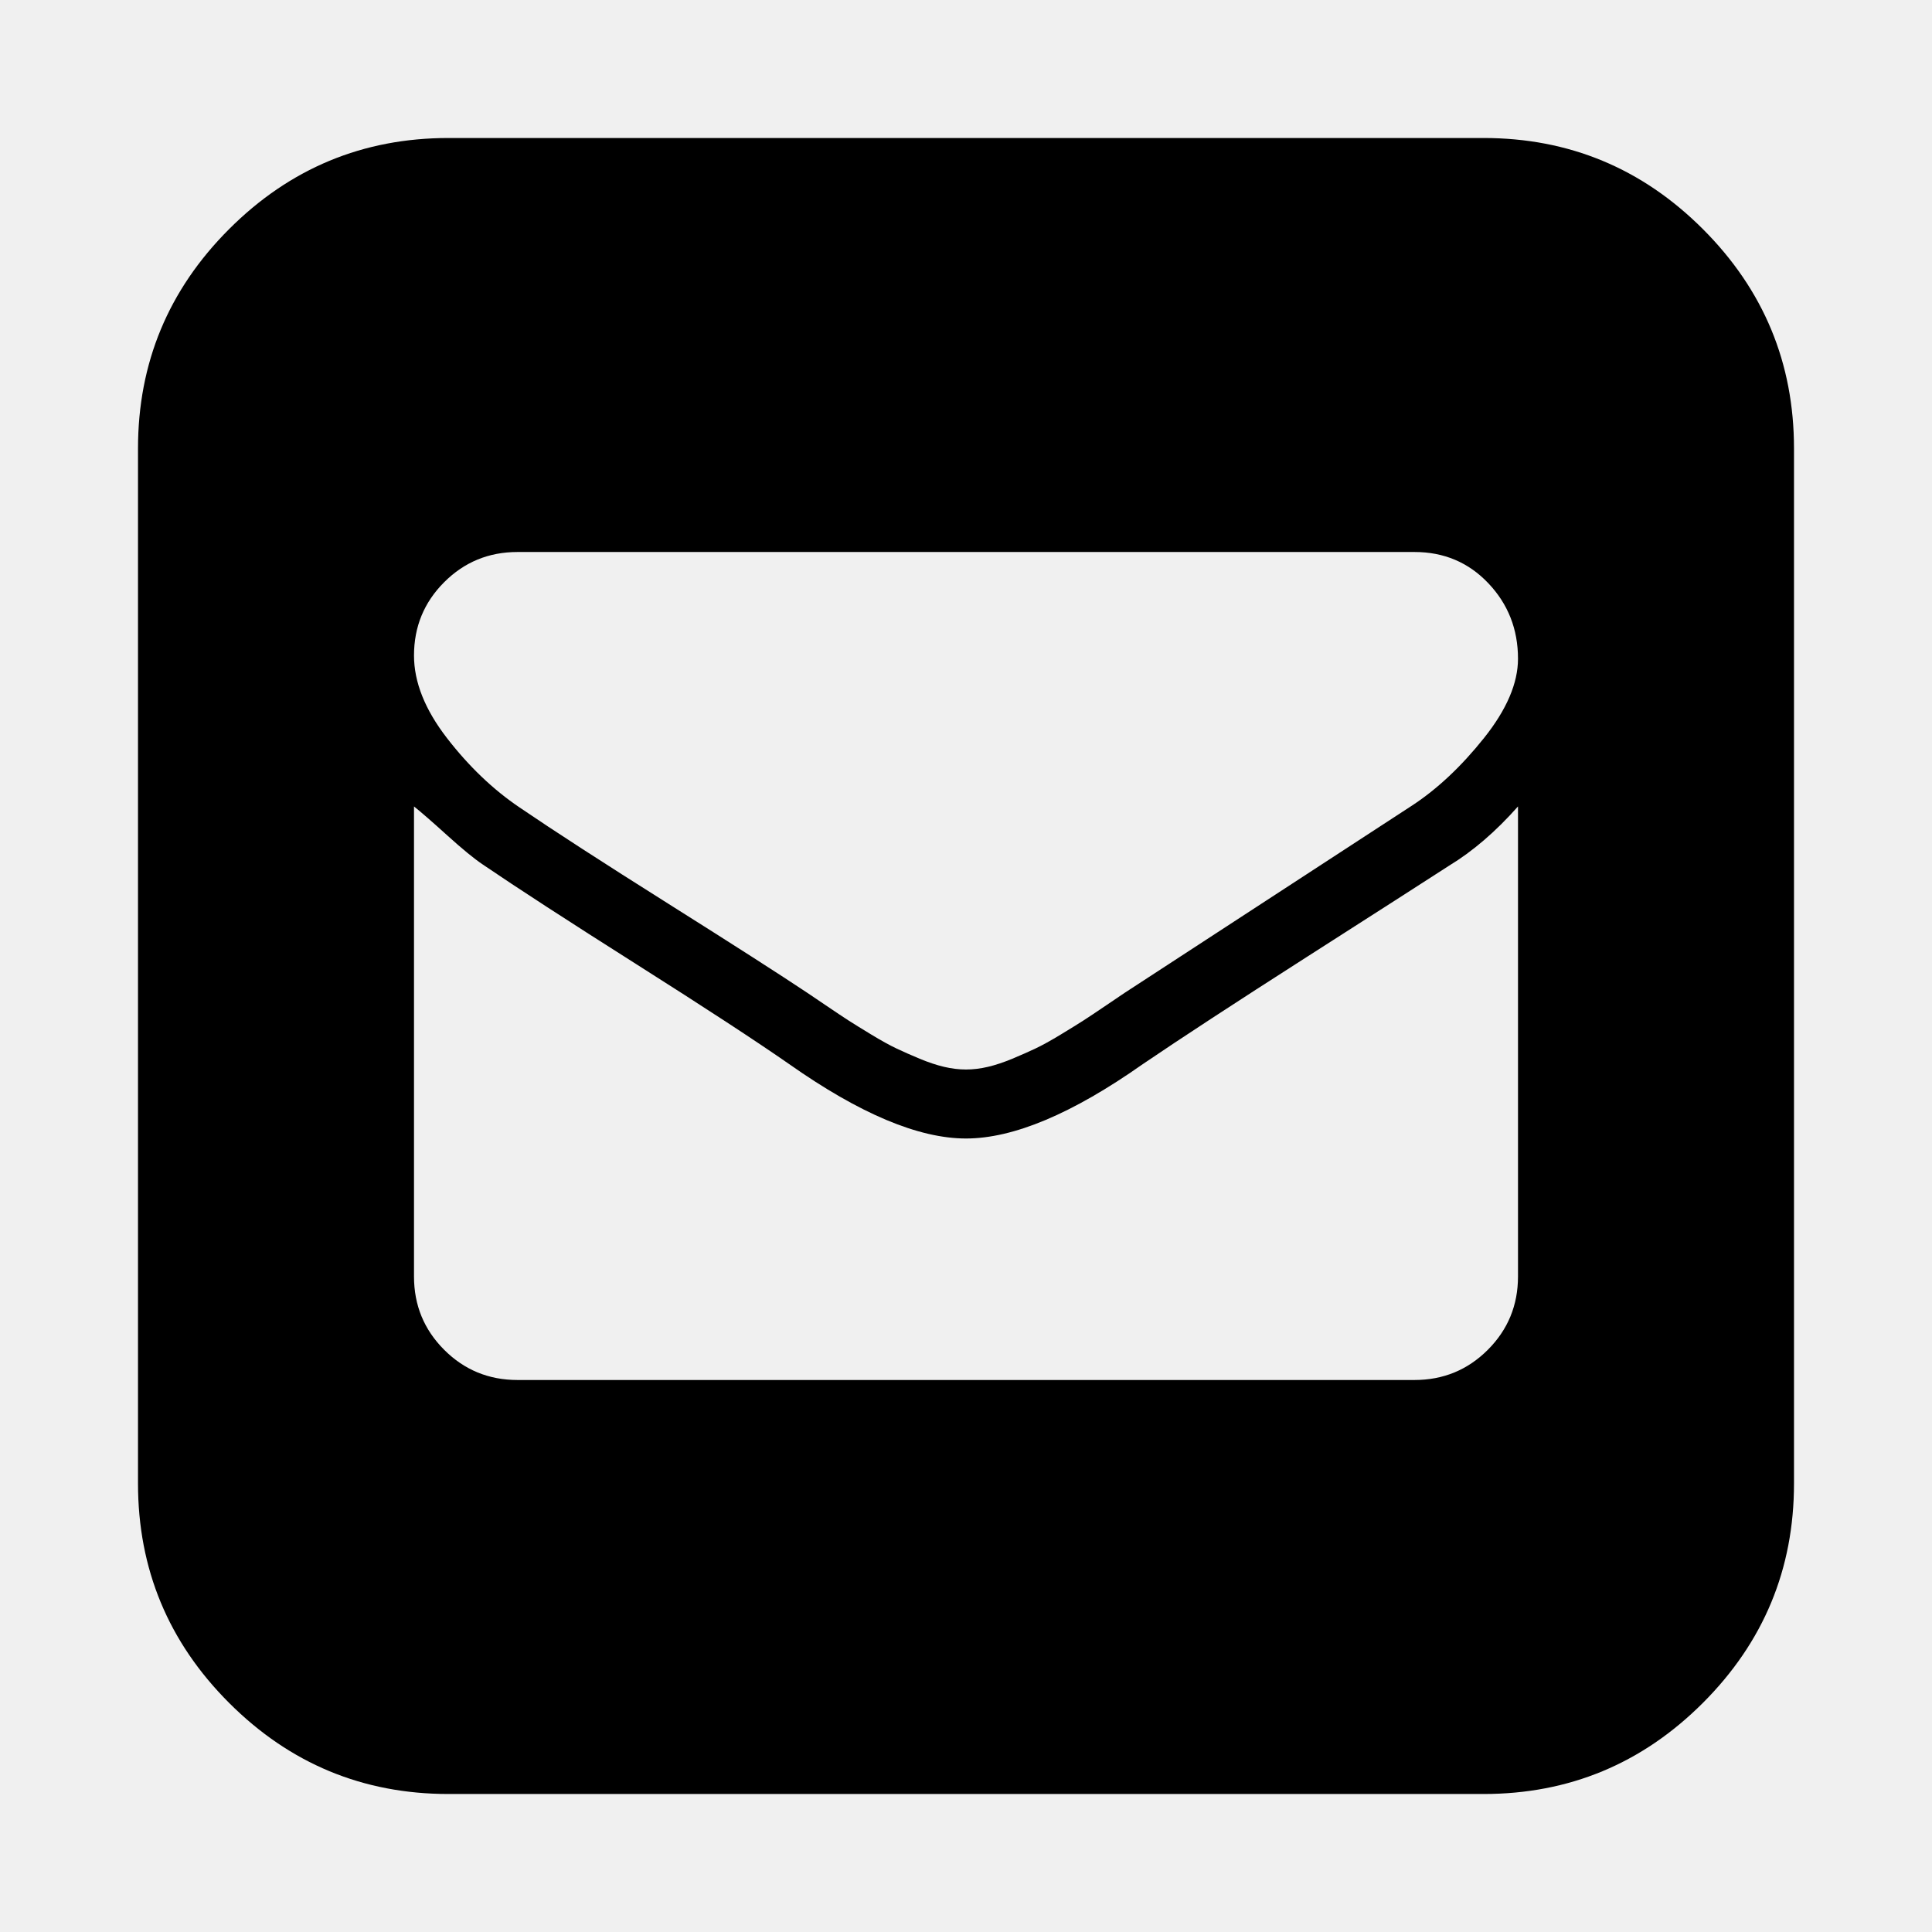
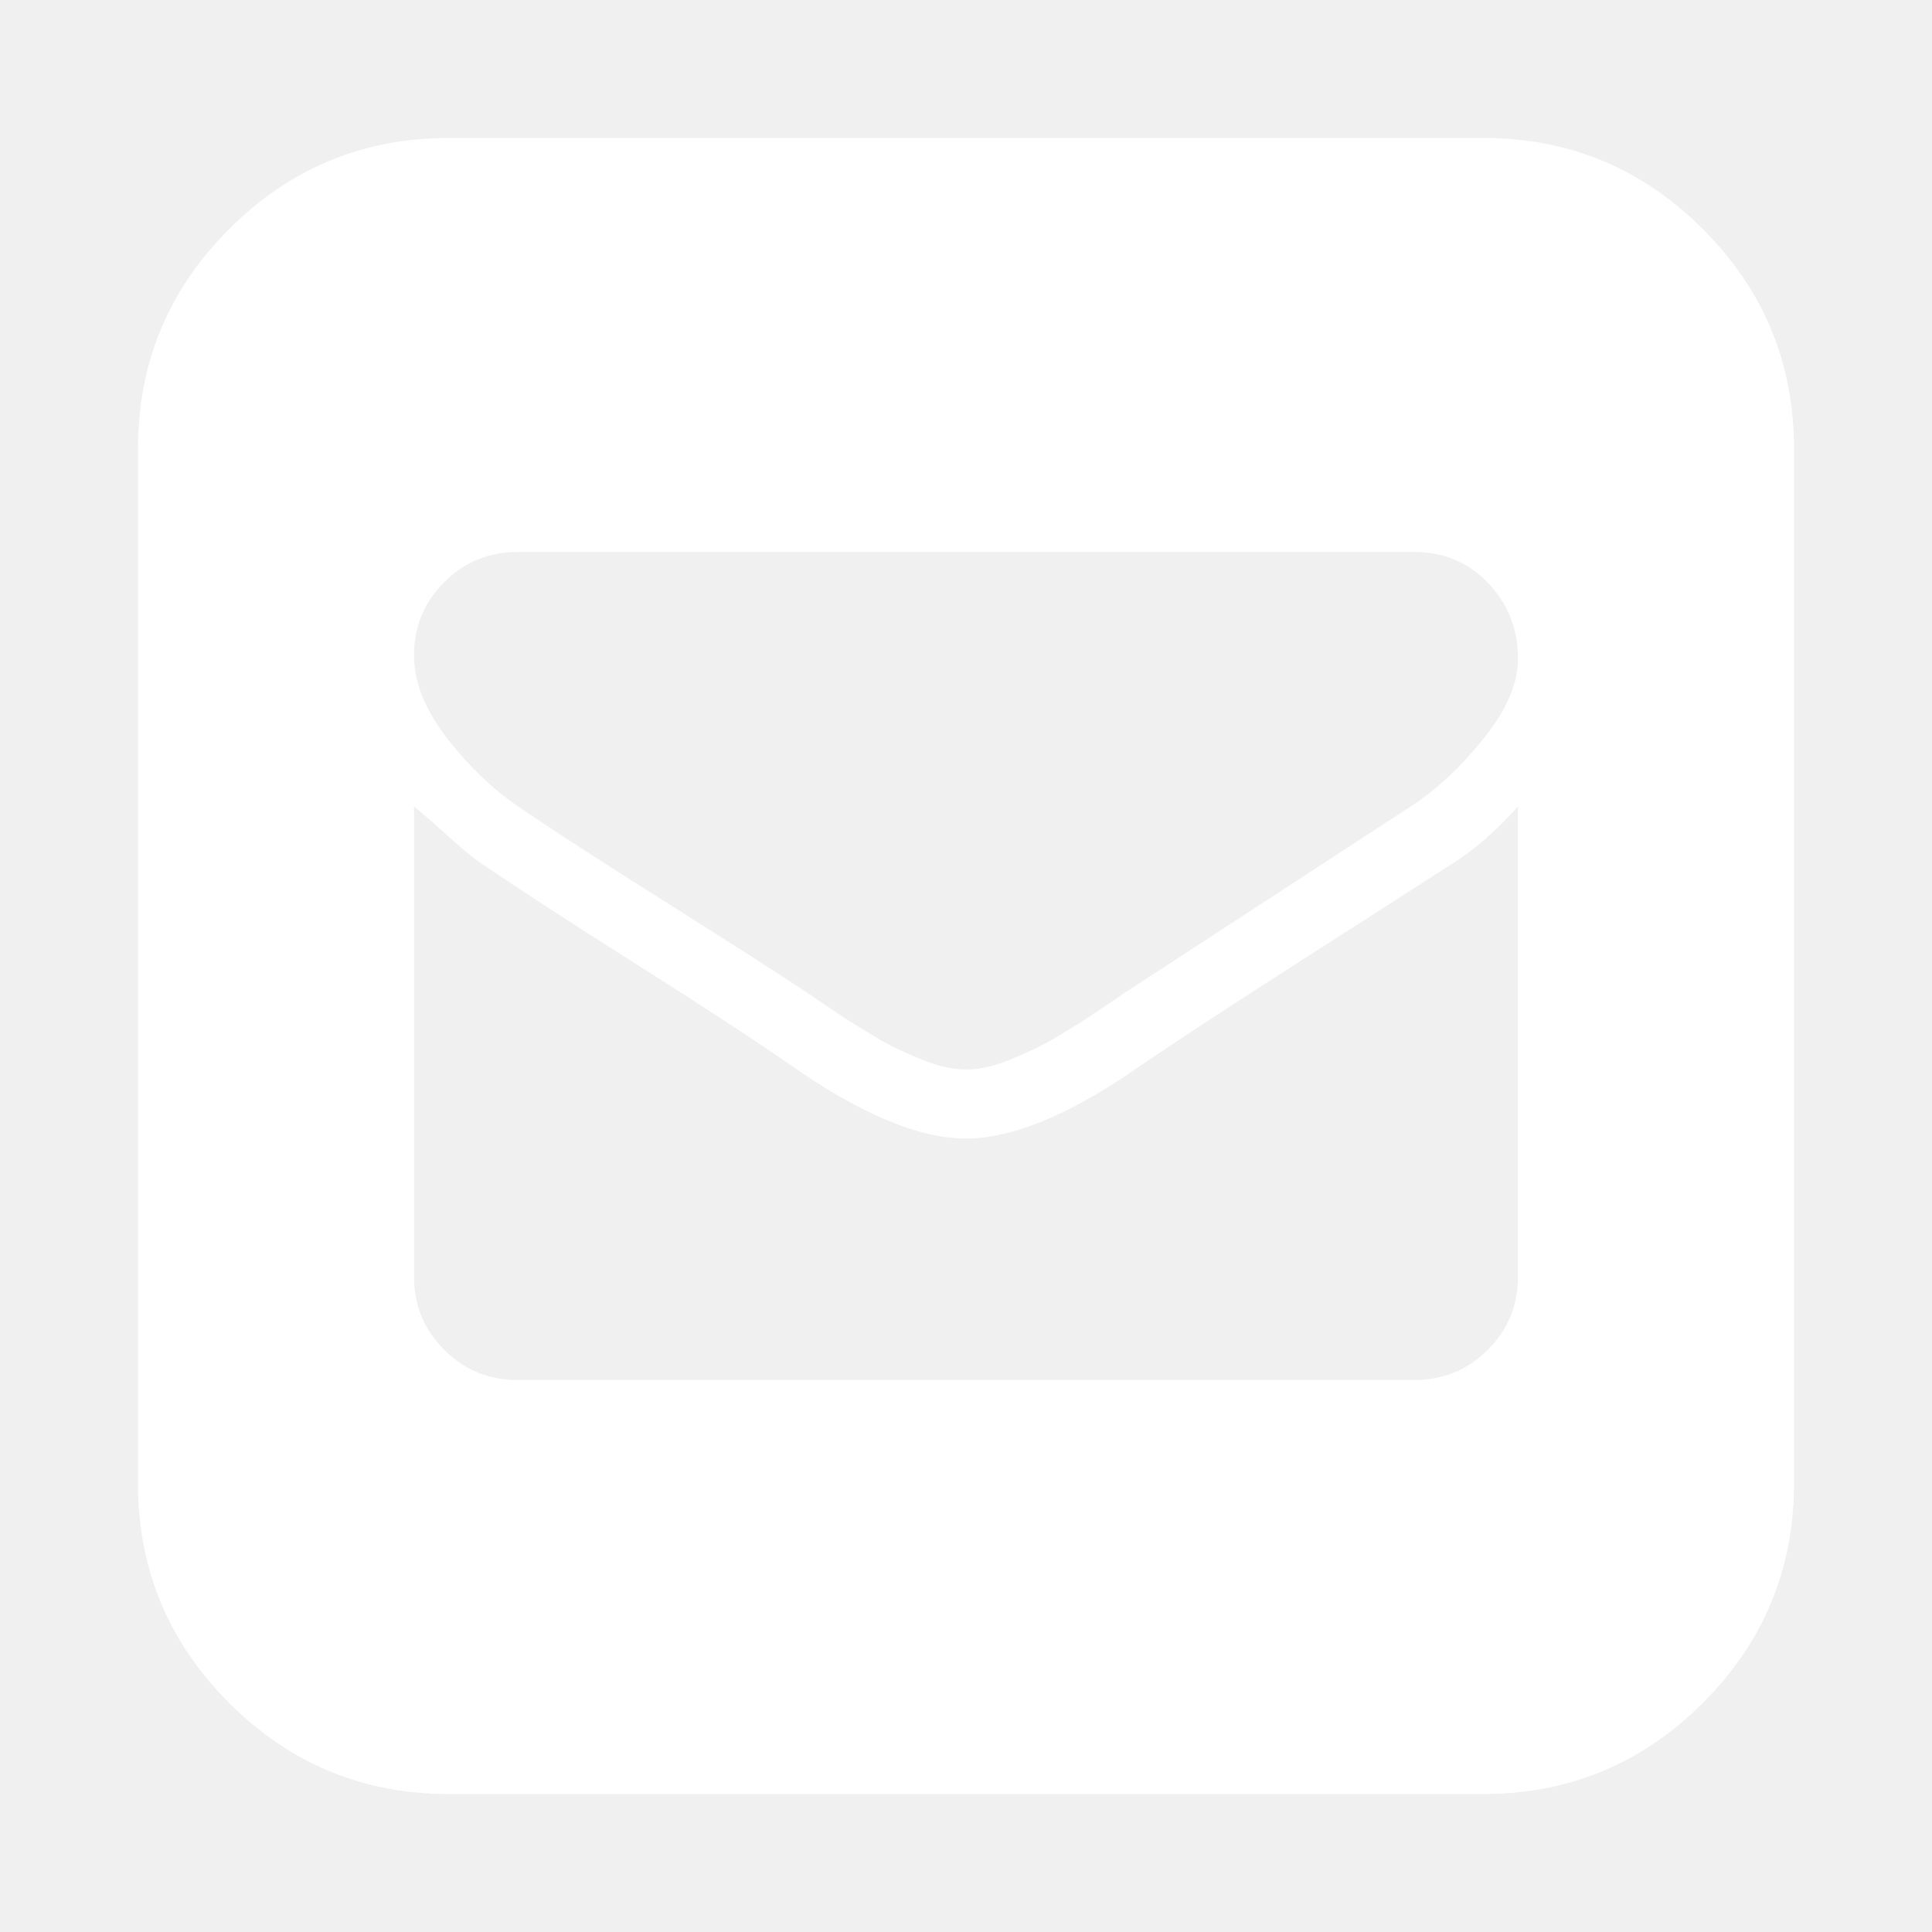
<svg xmlns="http://www.w3.org/2000/svg" viewBox="0 0 1792 1792">
-   <path d="M1376 128q119 0 203.5 84.5t84.5 203.5v960q0 119-84.5 203.5t-203.5 84.5h-960q-119 0-203.5-84.5t-84.5-203.5v-960q0-119 84.5-203.5t203.5-84.5h960zm32 1056v-436q-31 35-64 55-34 22-132.5 85t-151.5 99q-98 69-164 69t-164-69q-46-32-141.5-92.5t-142.5-92.5q-12-8-33-27t-31-27v436q0 40 28 68t68 28h832q40 0 68-28t28-68zm0-573q0-41-27.5-70t-68.5-29h-832q-40 0-68 28t-28 68q0 37 30.5 76.5t67.5 64.5q47 32 137.5 89t129.5 83q3 2 17 11.5t21 14 21 13 23.5 13 21.5 9.5 22.5 7.5 20.5 2.5 20.5-2.5 22.5-7.5 21.5-9.5 23.5-13 21-13 21-14 17-11.5l267-174q35-23 66.5-62.5t31.5-73.5z" />
+   <path d="M1376 128q119 0 203.5 84.5t84.5 203.5v960q0 119-84.5 203.5t-203.5 84.5h-960q-119 0-203.5-84.5t-84.5-203.5v-960q0-119 84.5-203.5t203.5-84.5h960zm32 1056v-436q-31 35-64 55-34 22-132.5 85t-151.5 99q-98 69-164 69t-164-69q-46-32-141.5-92.5t-142.5-92.5q-12-8-33-27t-31-27v436q0 40 28 68t68 28h832q40 0 68-28t28-68zm0-573q0-41-27.5-70t-68.5-29h-832q-40 0-68 28t-28 68q0 37 30.5 76.5t67.5 64.5q47 32 137.5 89t129.5 83q3 2 17 11.5t21 14 21 13 23.5 13 21.5 9.5 22.5 7.5 20.5 2.5 20.5-2.5 22.5-7.5 21.5-9.5 23.5-13 21-13 21-14 17-11.5l267-174q35-23 66.5-62.5t31.5-73.5z" fill="#fff" />
</svg>
